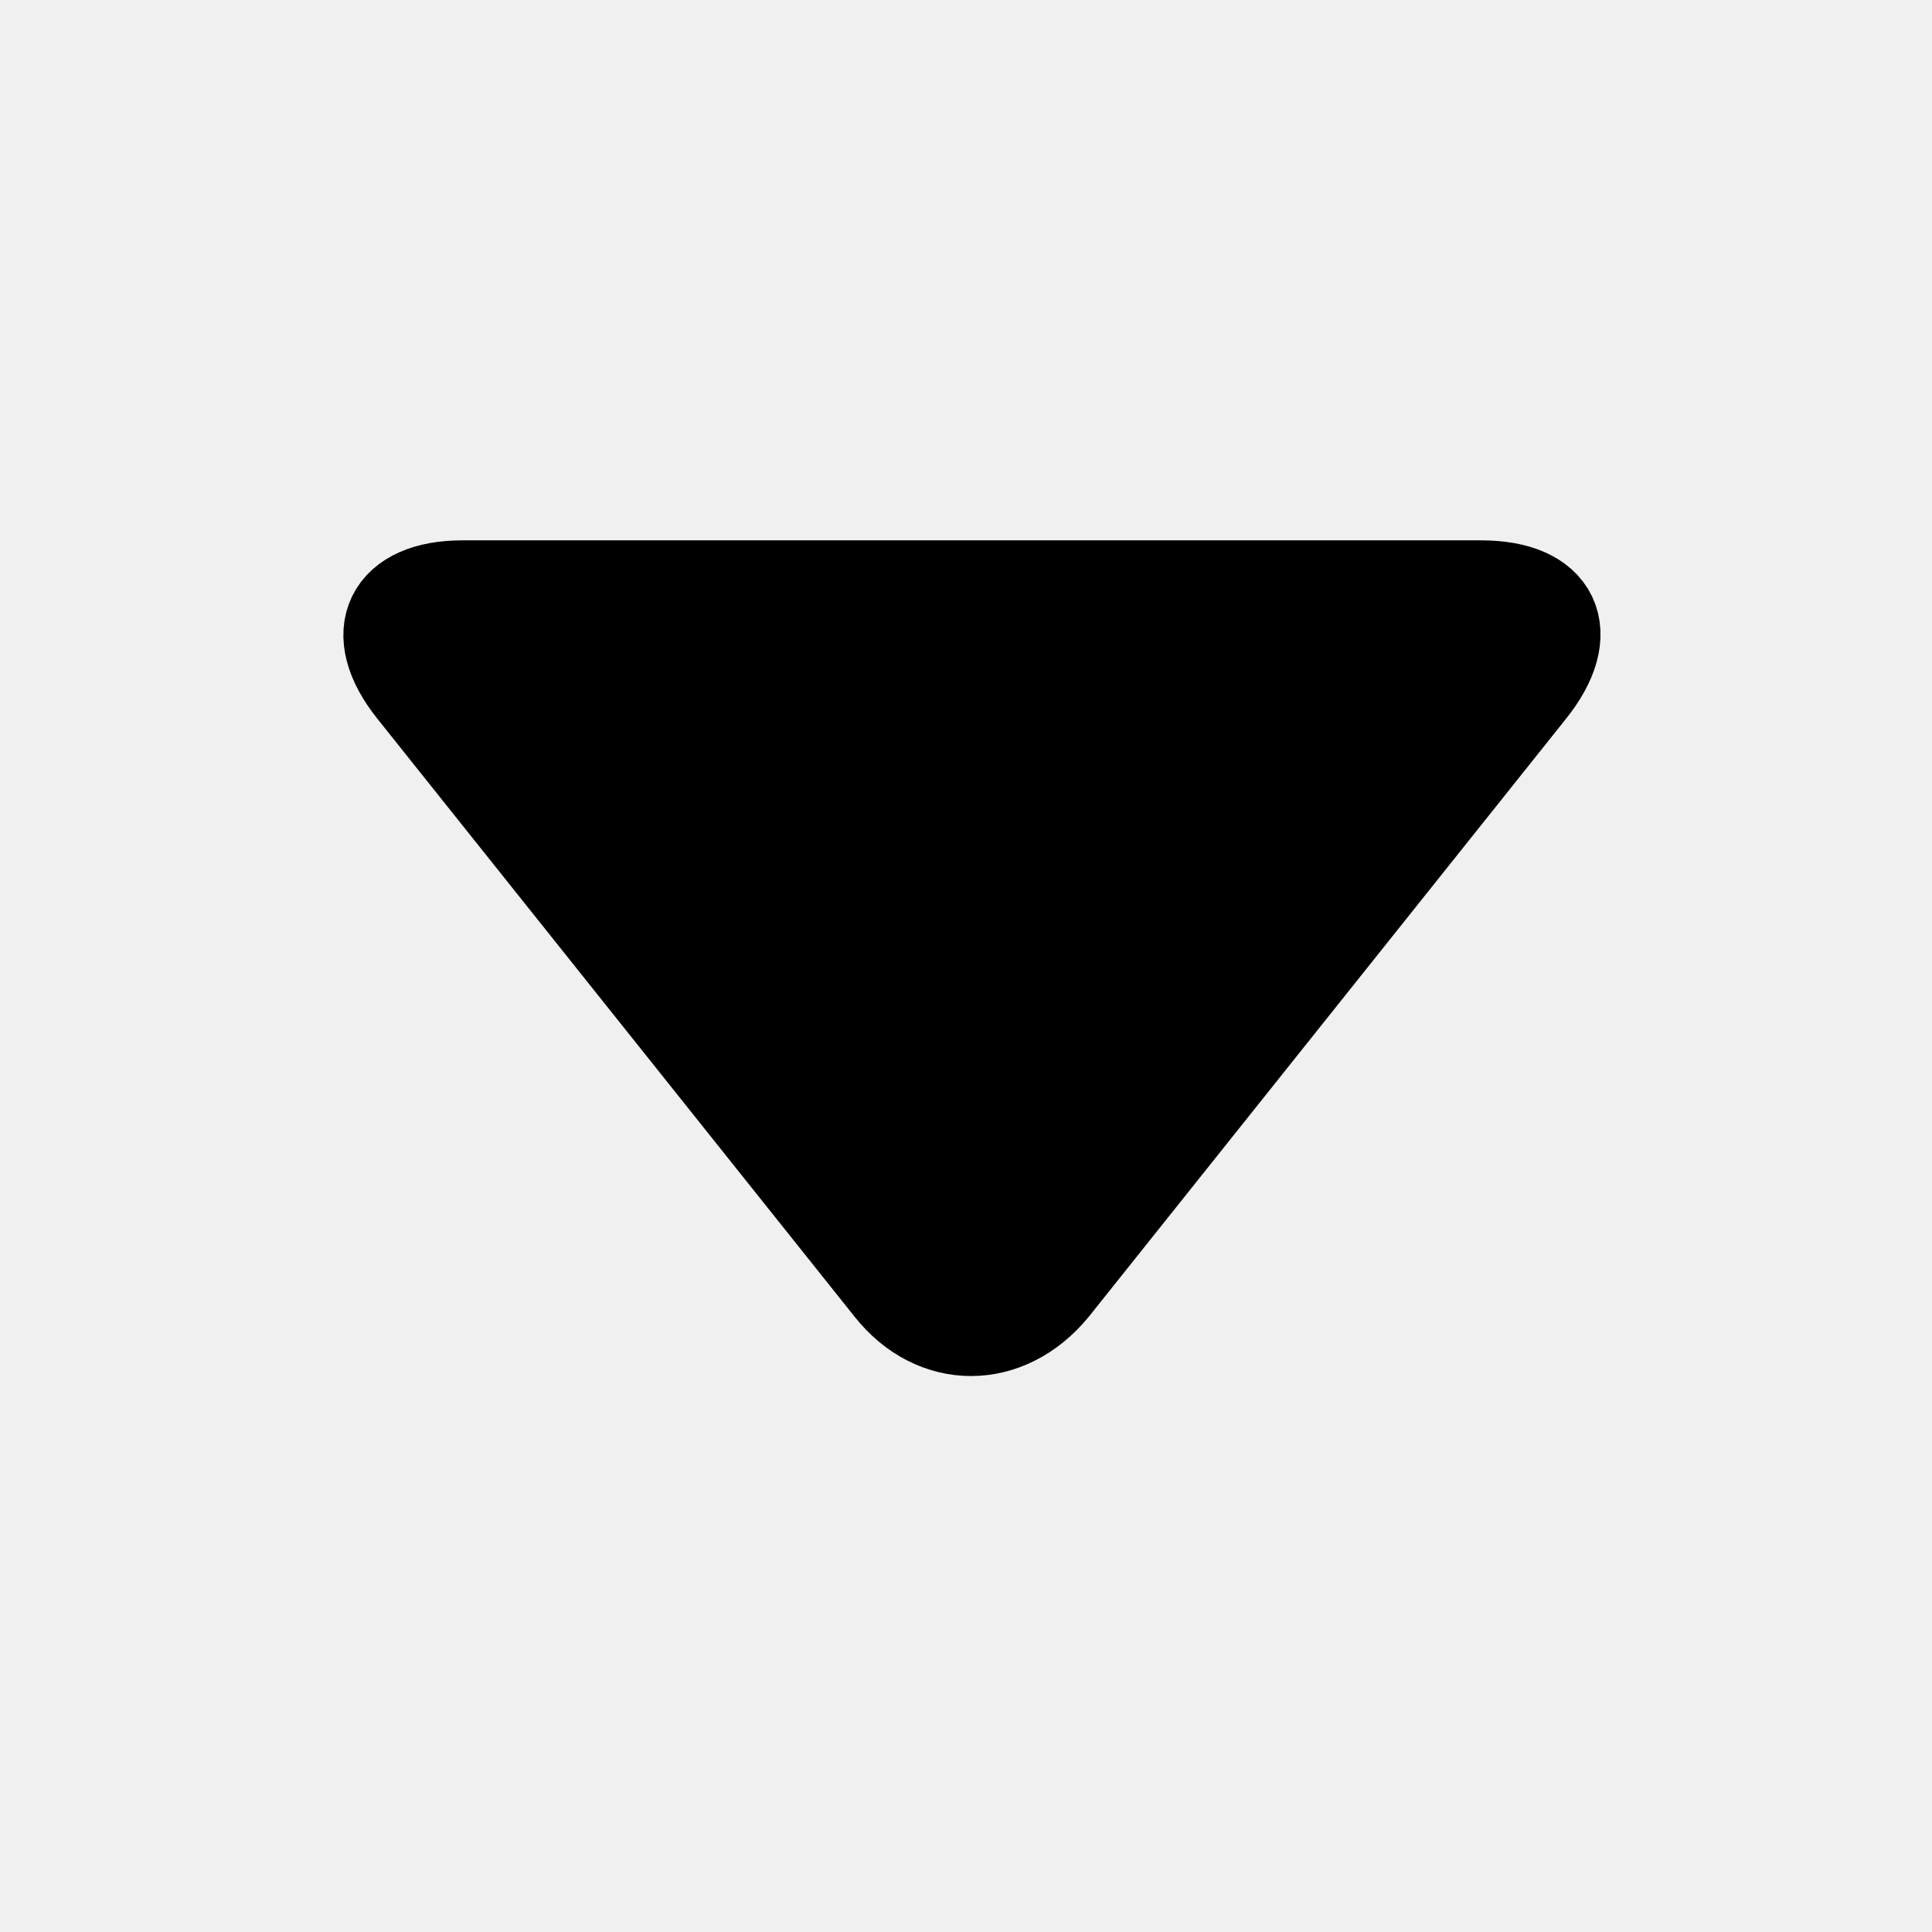
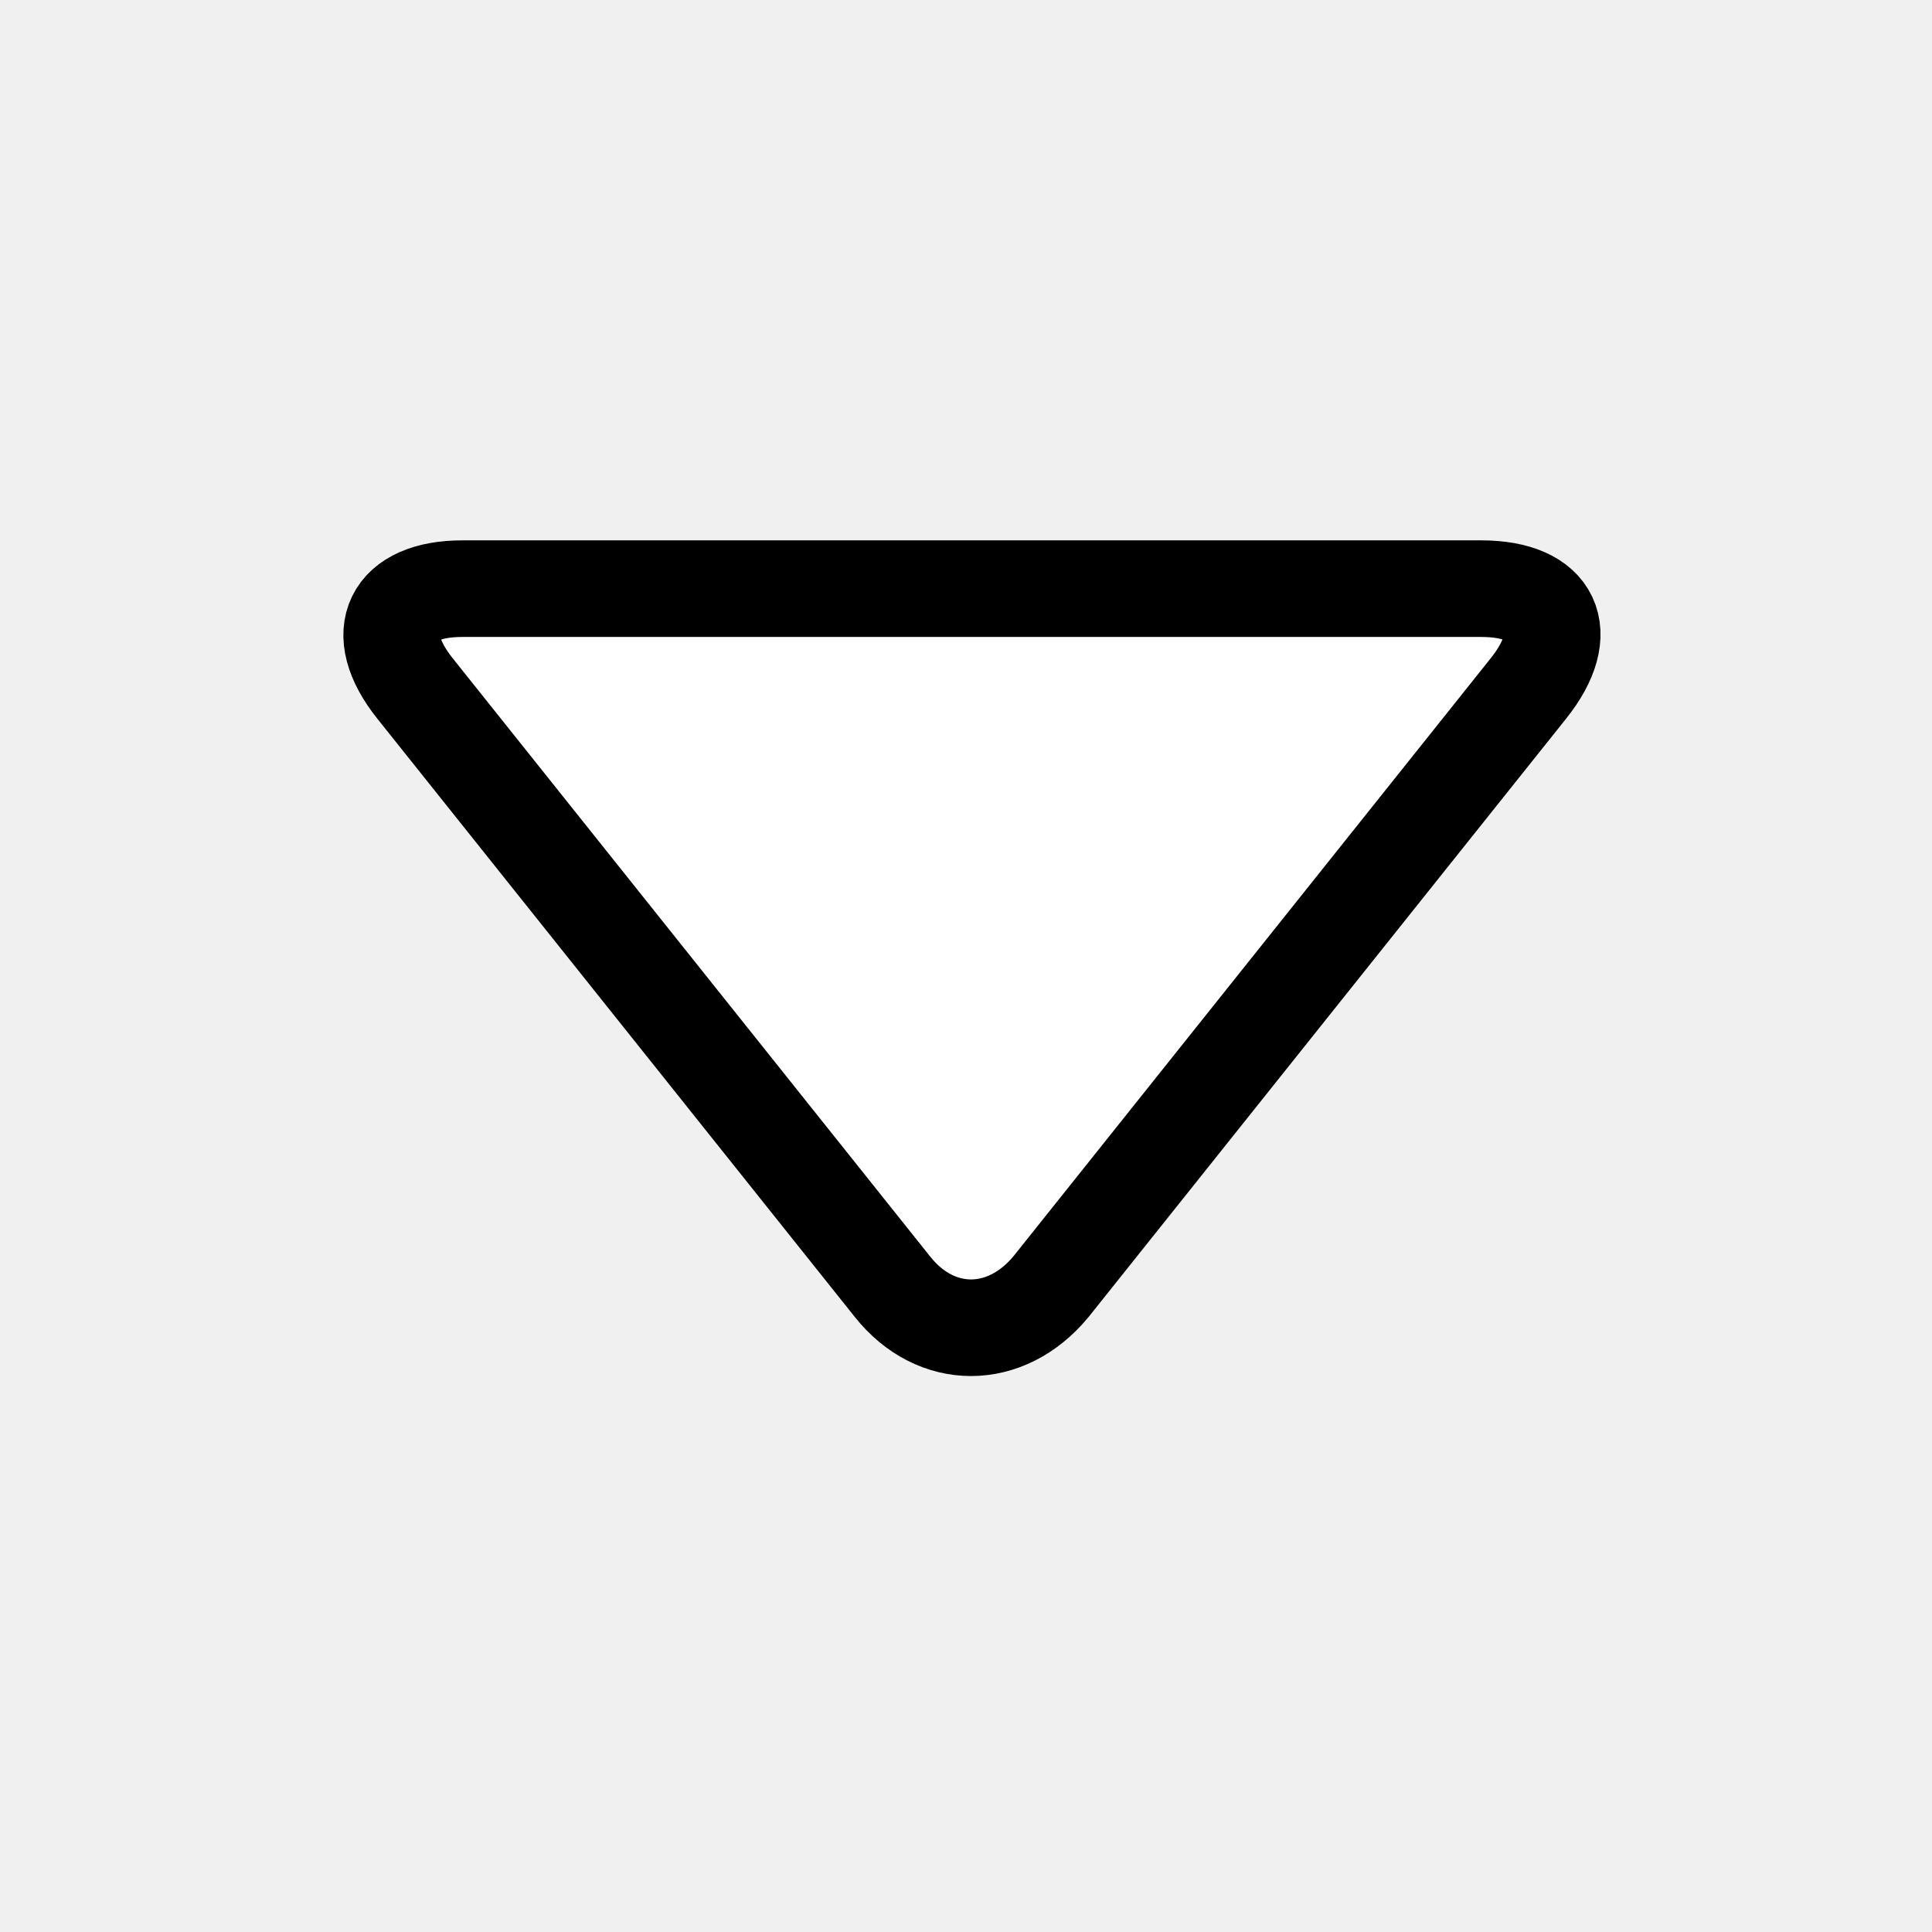
- <svg xmlns="http://www.w3.org/2000/svg" fill="#000000" width="800px" height="800px" viewBox="-6.5 0 32 32" version="1.1" stroke="#000000" stroke-width="1.6">
+ <svg xmlns="http://www.w3.org/2000/svg" fill="white" width="800px" height="800px" viewBox="-6.5 0 32 32" version="1.1" stroke="#000000" stroke-width="1.6">
  <g id="SVGRepo_bgCarrier" stroke-width="0" />
  <g id="SVGRepo_tracerCarrier" stroke-linecap="round" stroke-linejoin="round" />
  <g id="SVGRepo_iconCarrier">
    <path d="M18.813 11.406l-7.906 9.906c-0.75 0.906-1.906 0.906-2.625 0l-7.906-9.906c-0.75-0.938-0.375-1.656 0.781-1.656h16.875c1.188 0 1.531 0.719 0.781 1.656z" />
  </g>
</svg>
